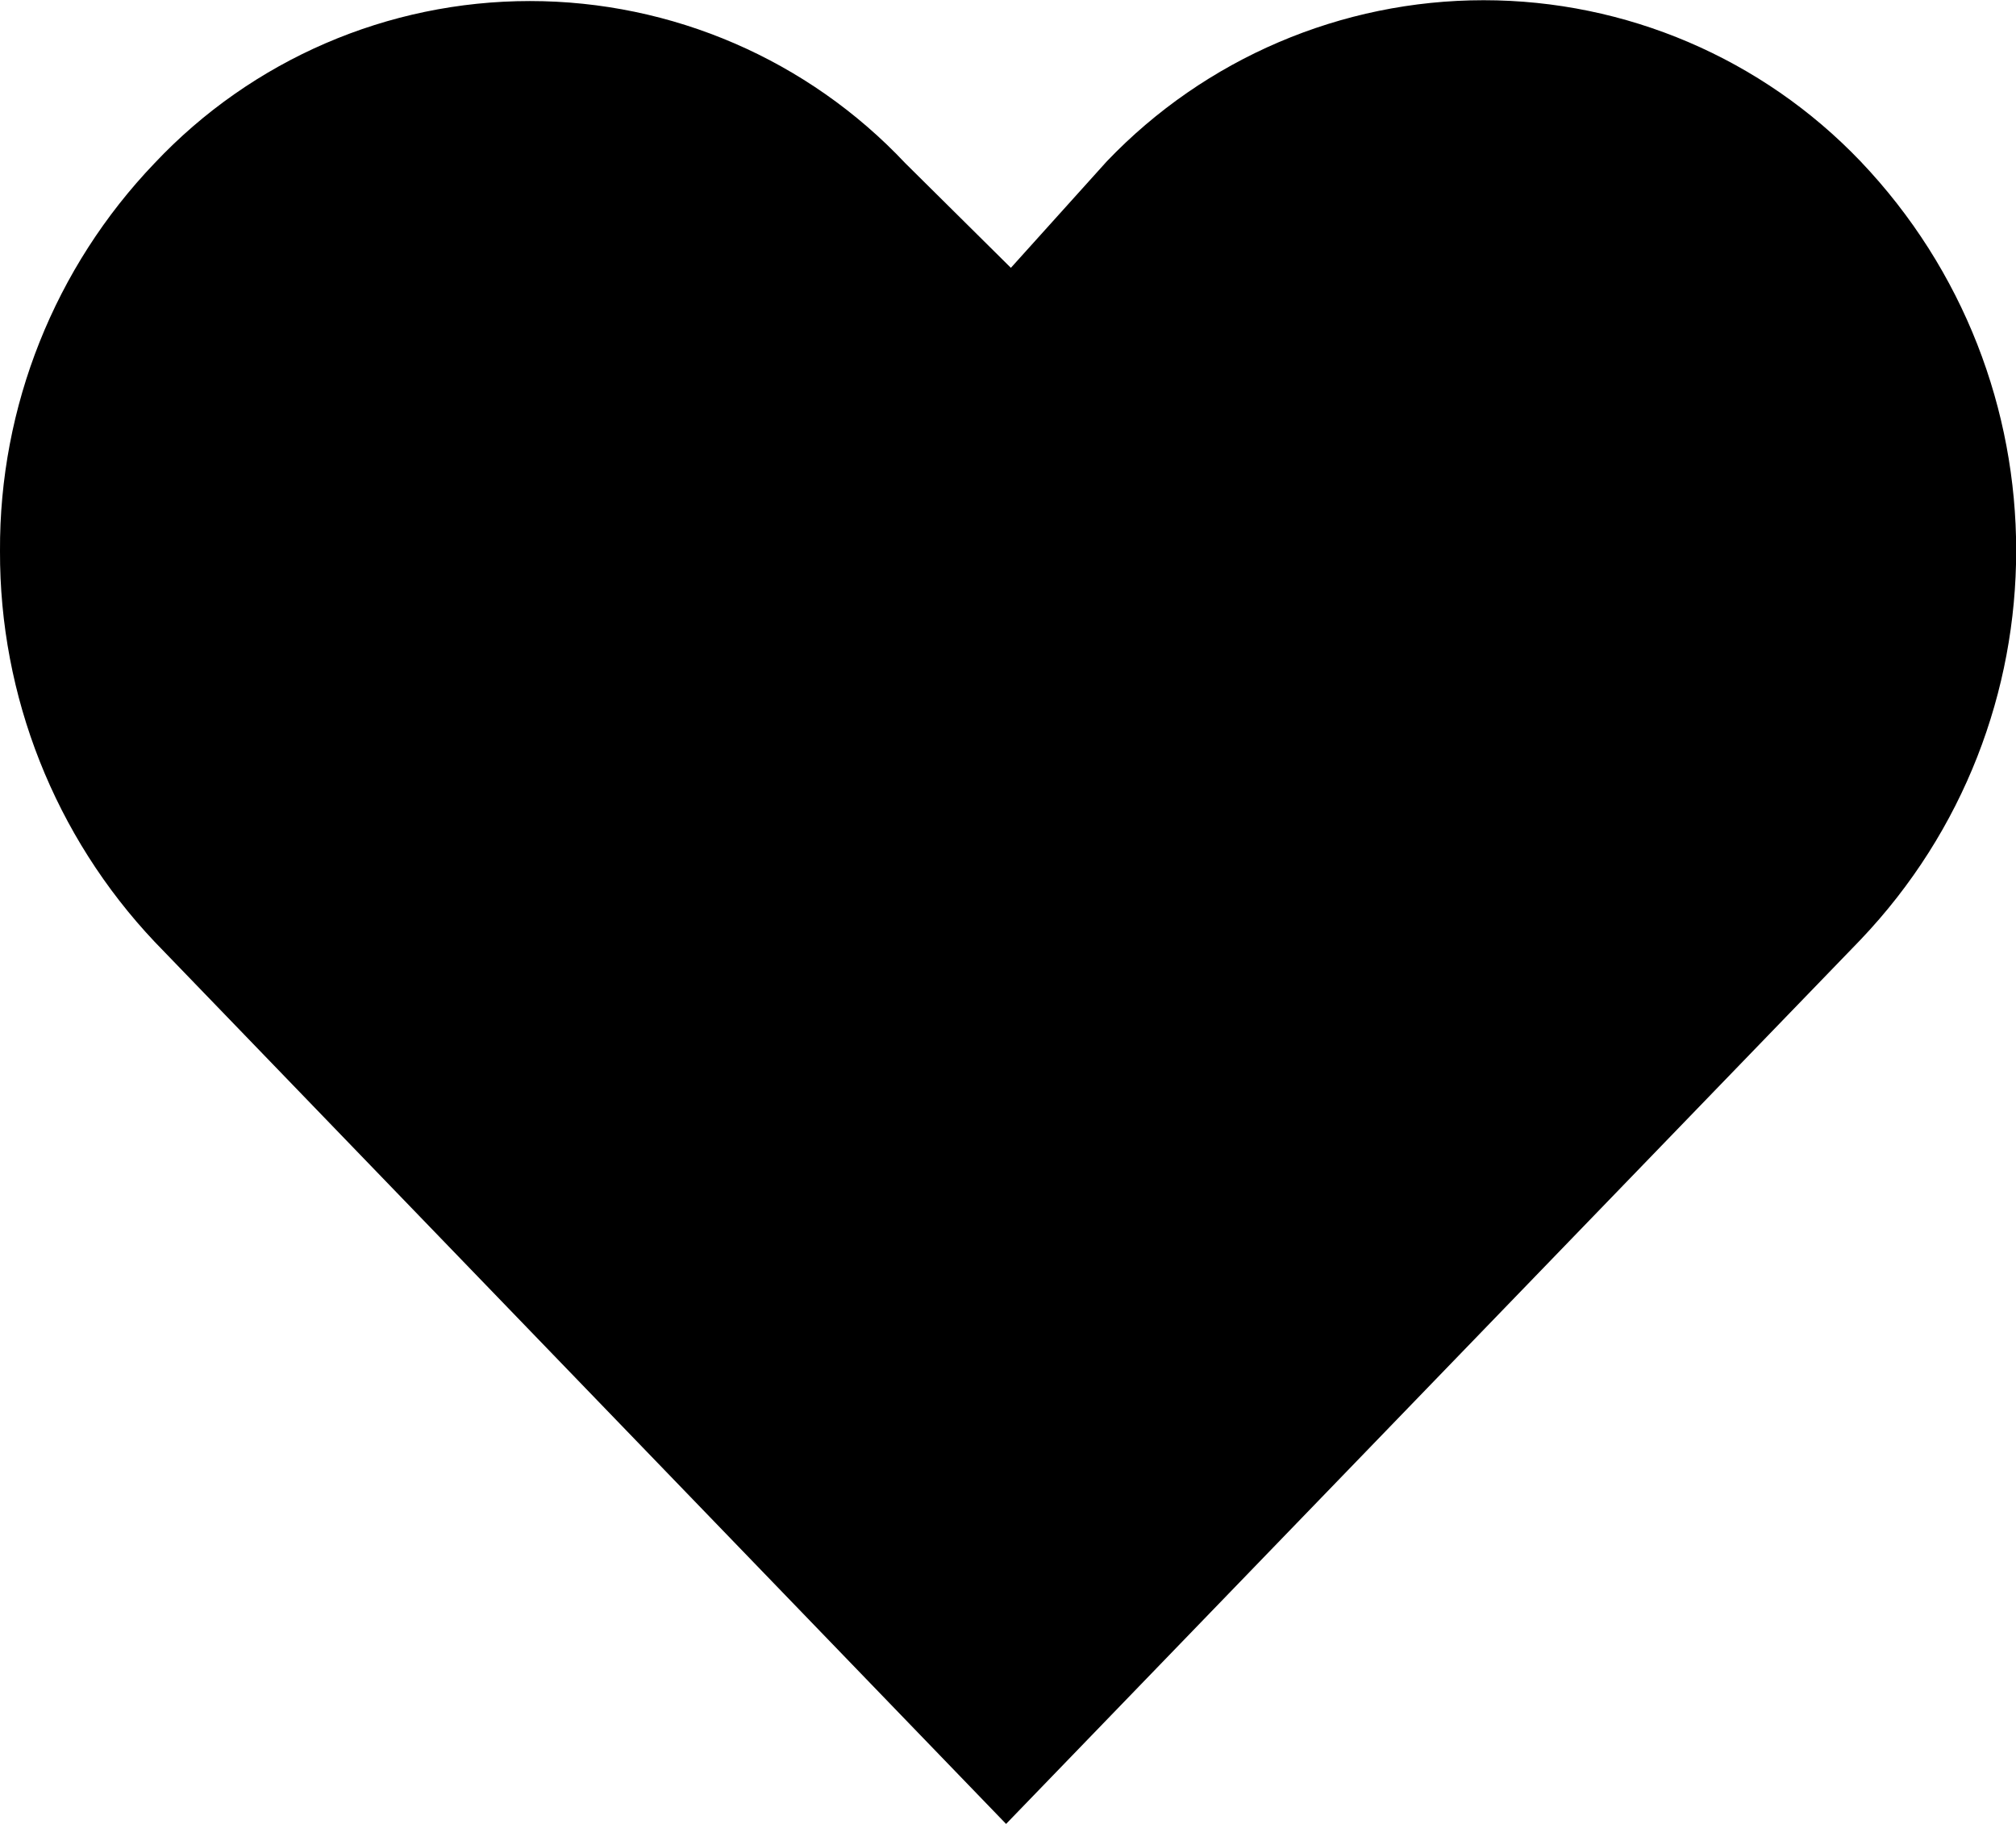
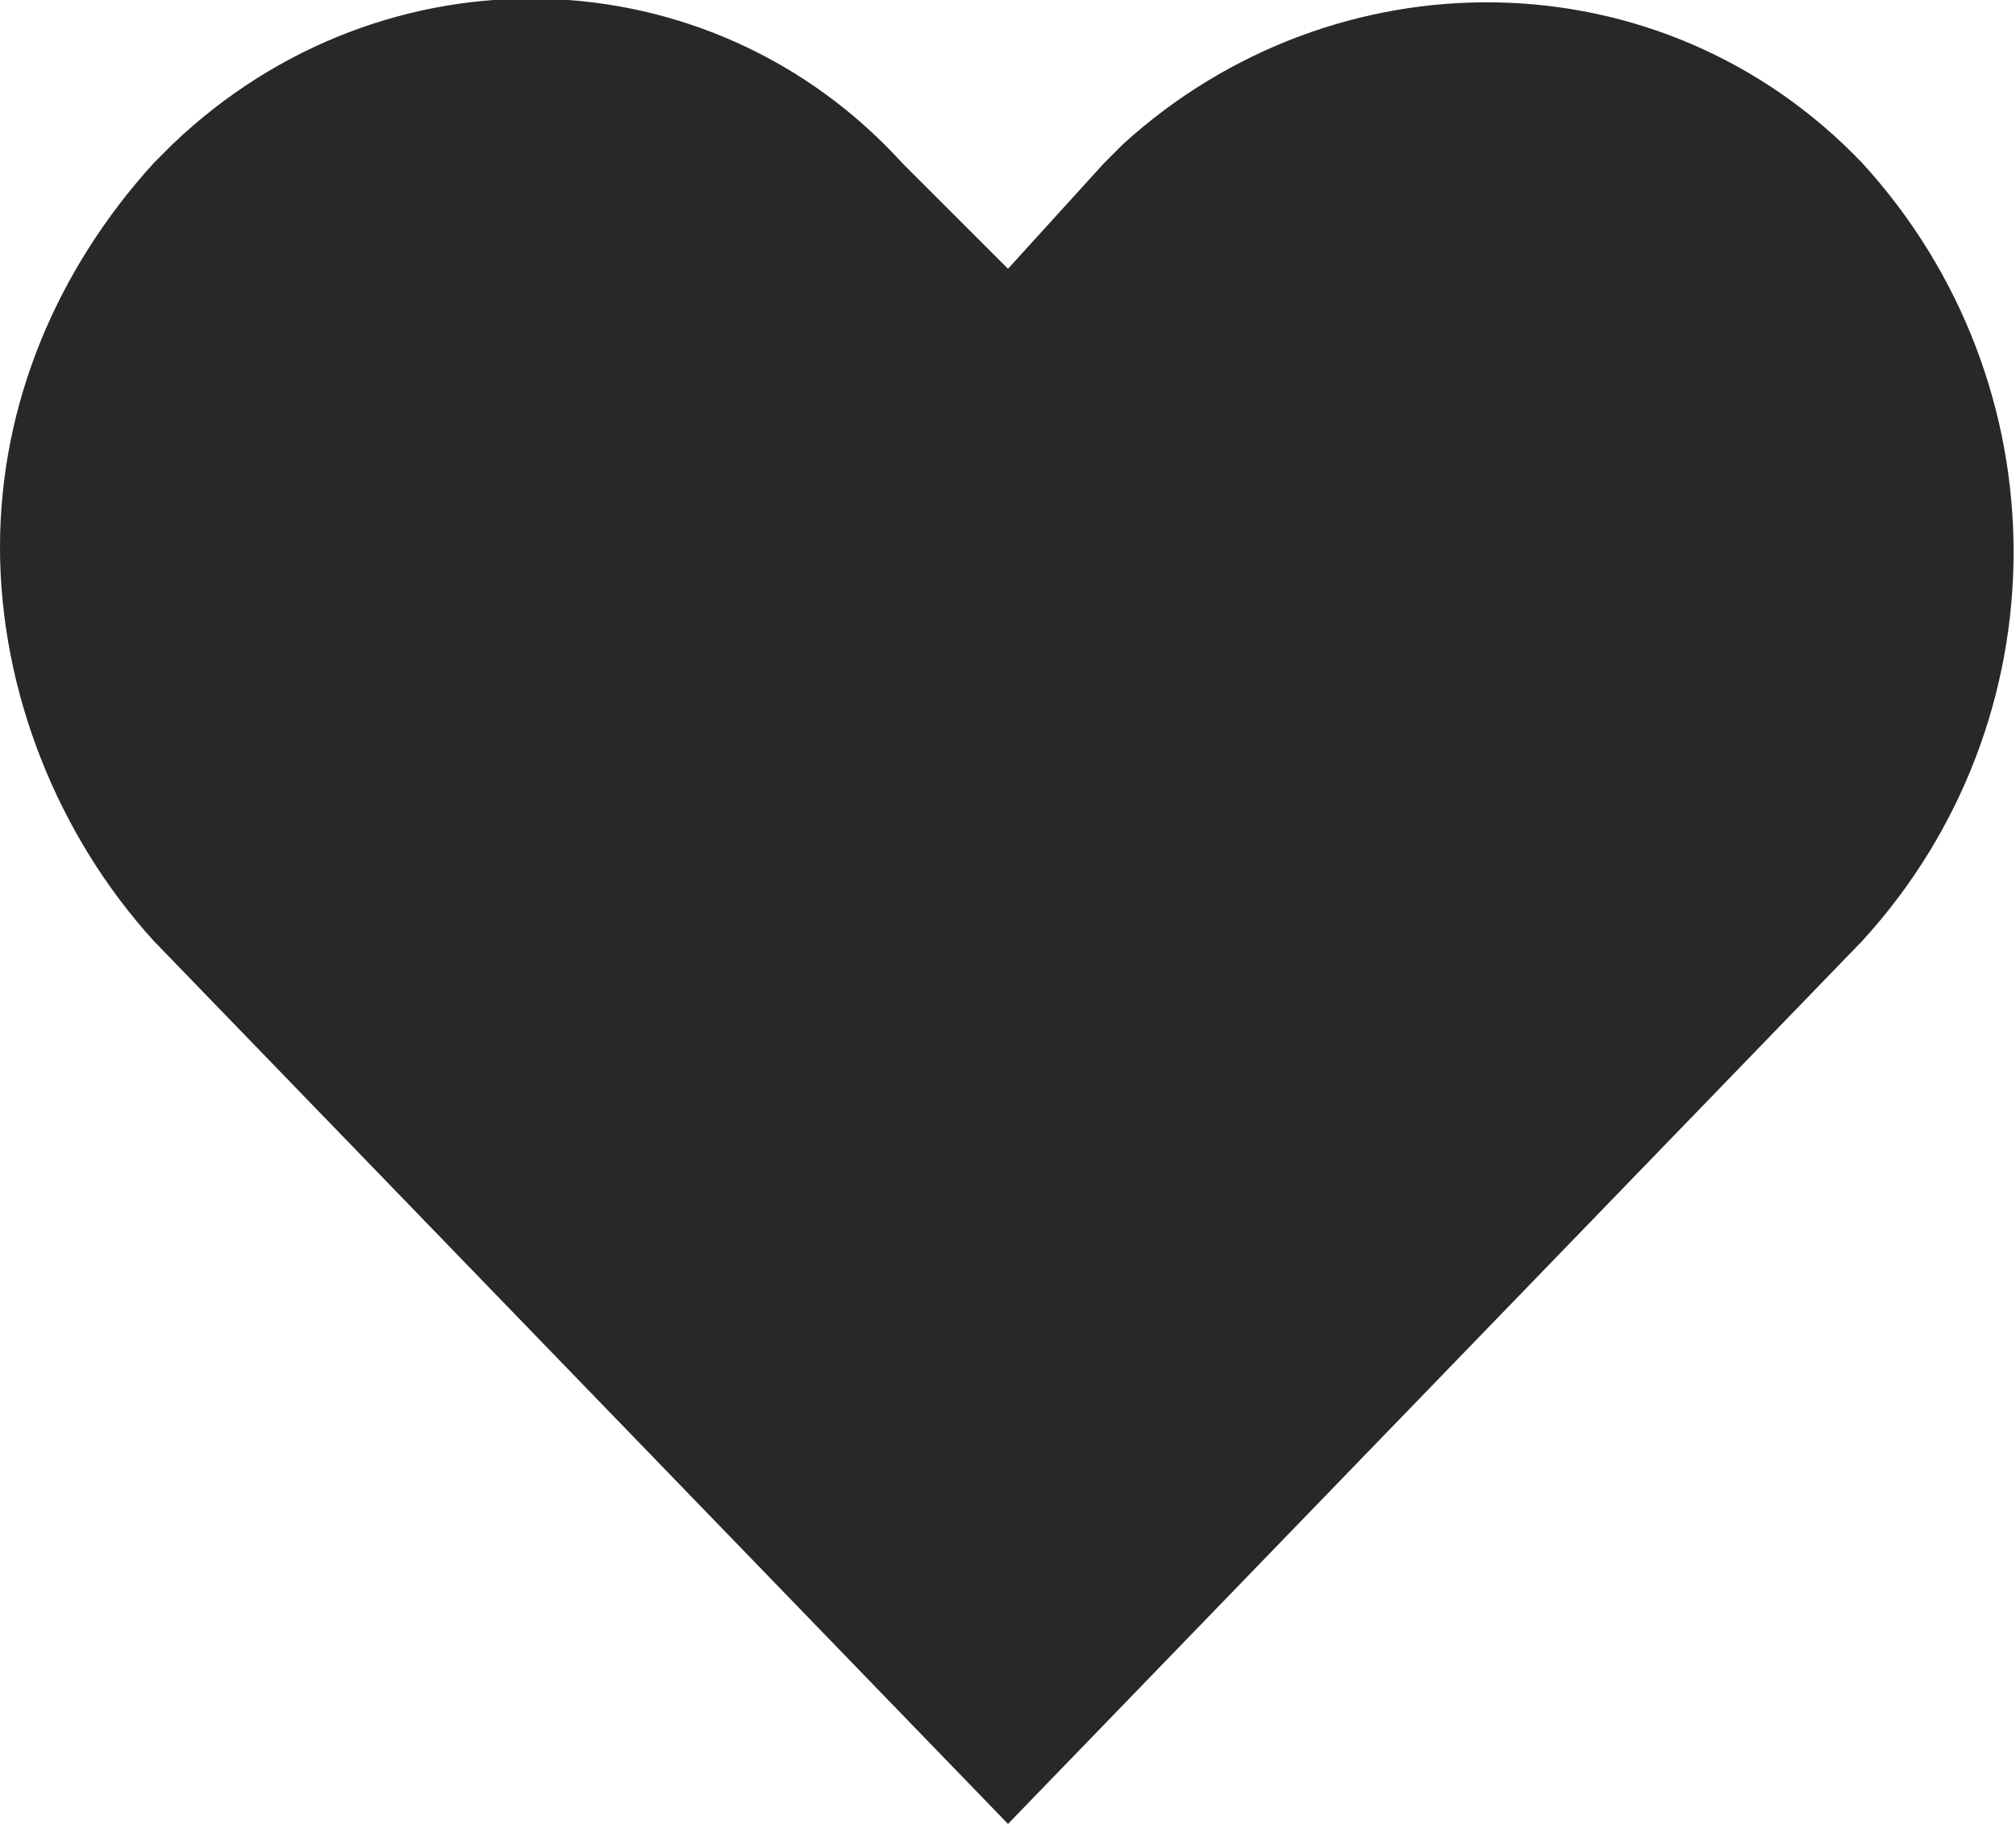
- <svg xmlns="http://www.w3.org/2000/svg" viewBox="0 0 21 19">
-   <g id="Capa_2" data-name="Capa 2">
-     <g id="Capa_1-2" data-name="Capa 1">
-       <path d="M19.38,1.68a5.43,5.43,0,0,0-7.85,0l-1,1.11L9.43,1.7a5.37,5.37,0,0,0-7.82,0A5.8,5.8,0,0,0,0,5.74,5.9,5.9,0,0,0,1.61,9.81L10.48,19l8.9-9.21A5.88,5.88,0,0,0,19.38,1.68Z" />
+ <svg xmlns="http://www.w3.org/2000/svg" version="1.1" id="Capa_1" x="0px" y="0px" viewBox="0 0 21 19" style="enable-background:new 0 0 21 19;" xml:space="preserve">
+   <style type="text/css">
+ 	.st0{fill:#282828;}
+ </style>
+   <g id="Capa_2_00000053518614387578740630000017107054026607115444_">
+     <g id="Capa_1-2">
+       <path class="st0" d="M19.4,1.7c-2.1-2.2-5.5-2.2-7.7-0.2c-0.1,0.1-0.1,0.1-0.2,0.2l-1,1.1L9.4,1.7C7.4-0.5,4-0.6,1.8,1.5    C1.8,1.5,1.7,1.6,1.6,1.7C0.6,2.8,0,4.2,0,5.7c0,1.5,0.6,3,1.6,4.1l8.9,9.2l8.9-9.2C21.5,7.5,21.5,4,19.4,1.7z" />
    </g>
  </g>
</svg>
